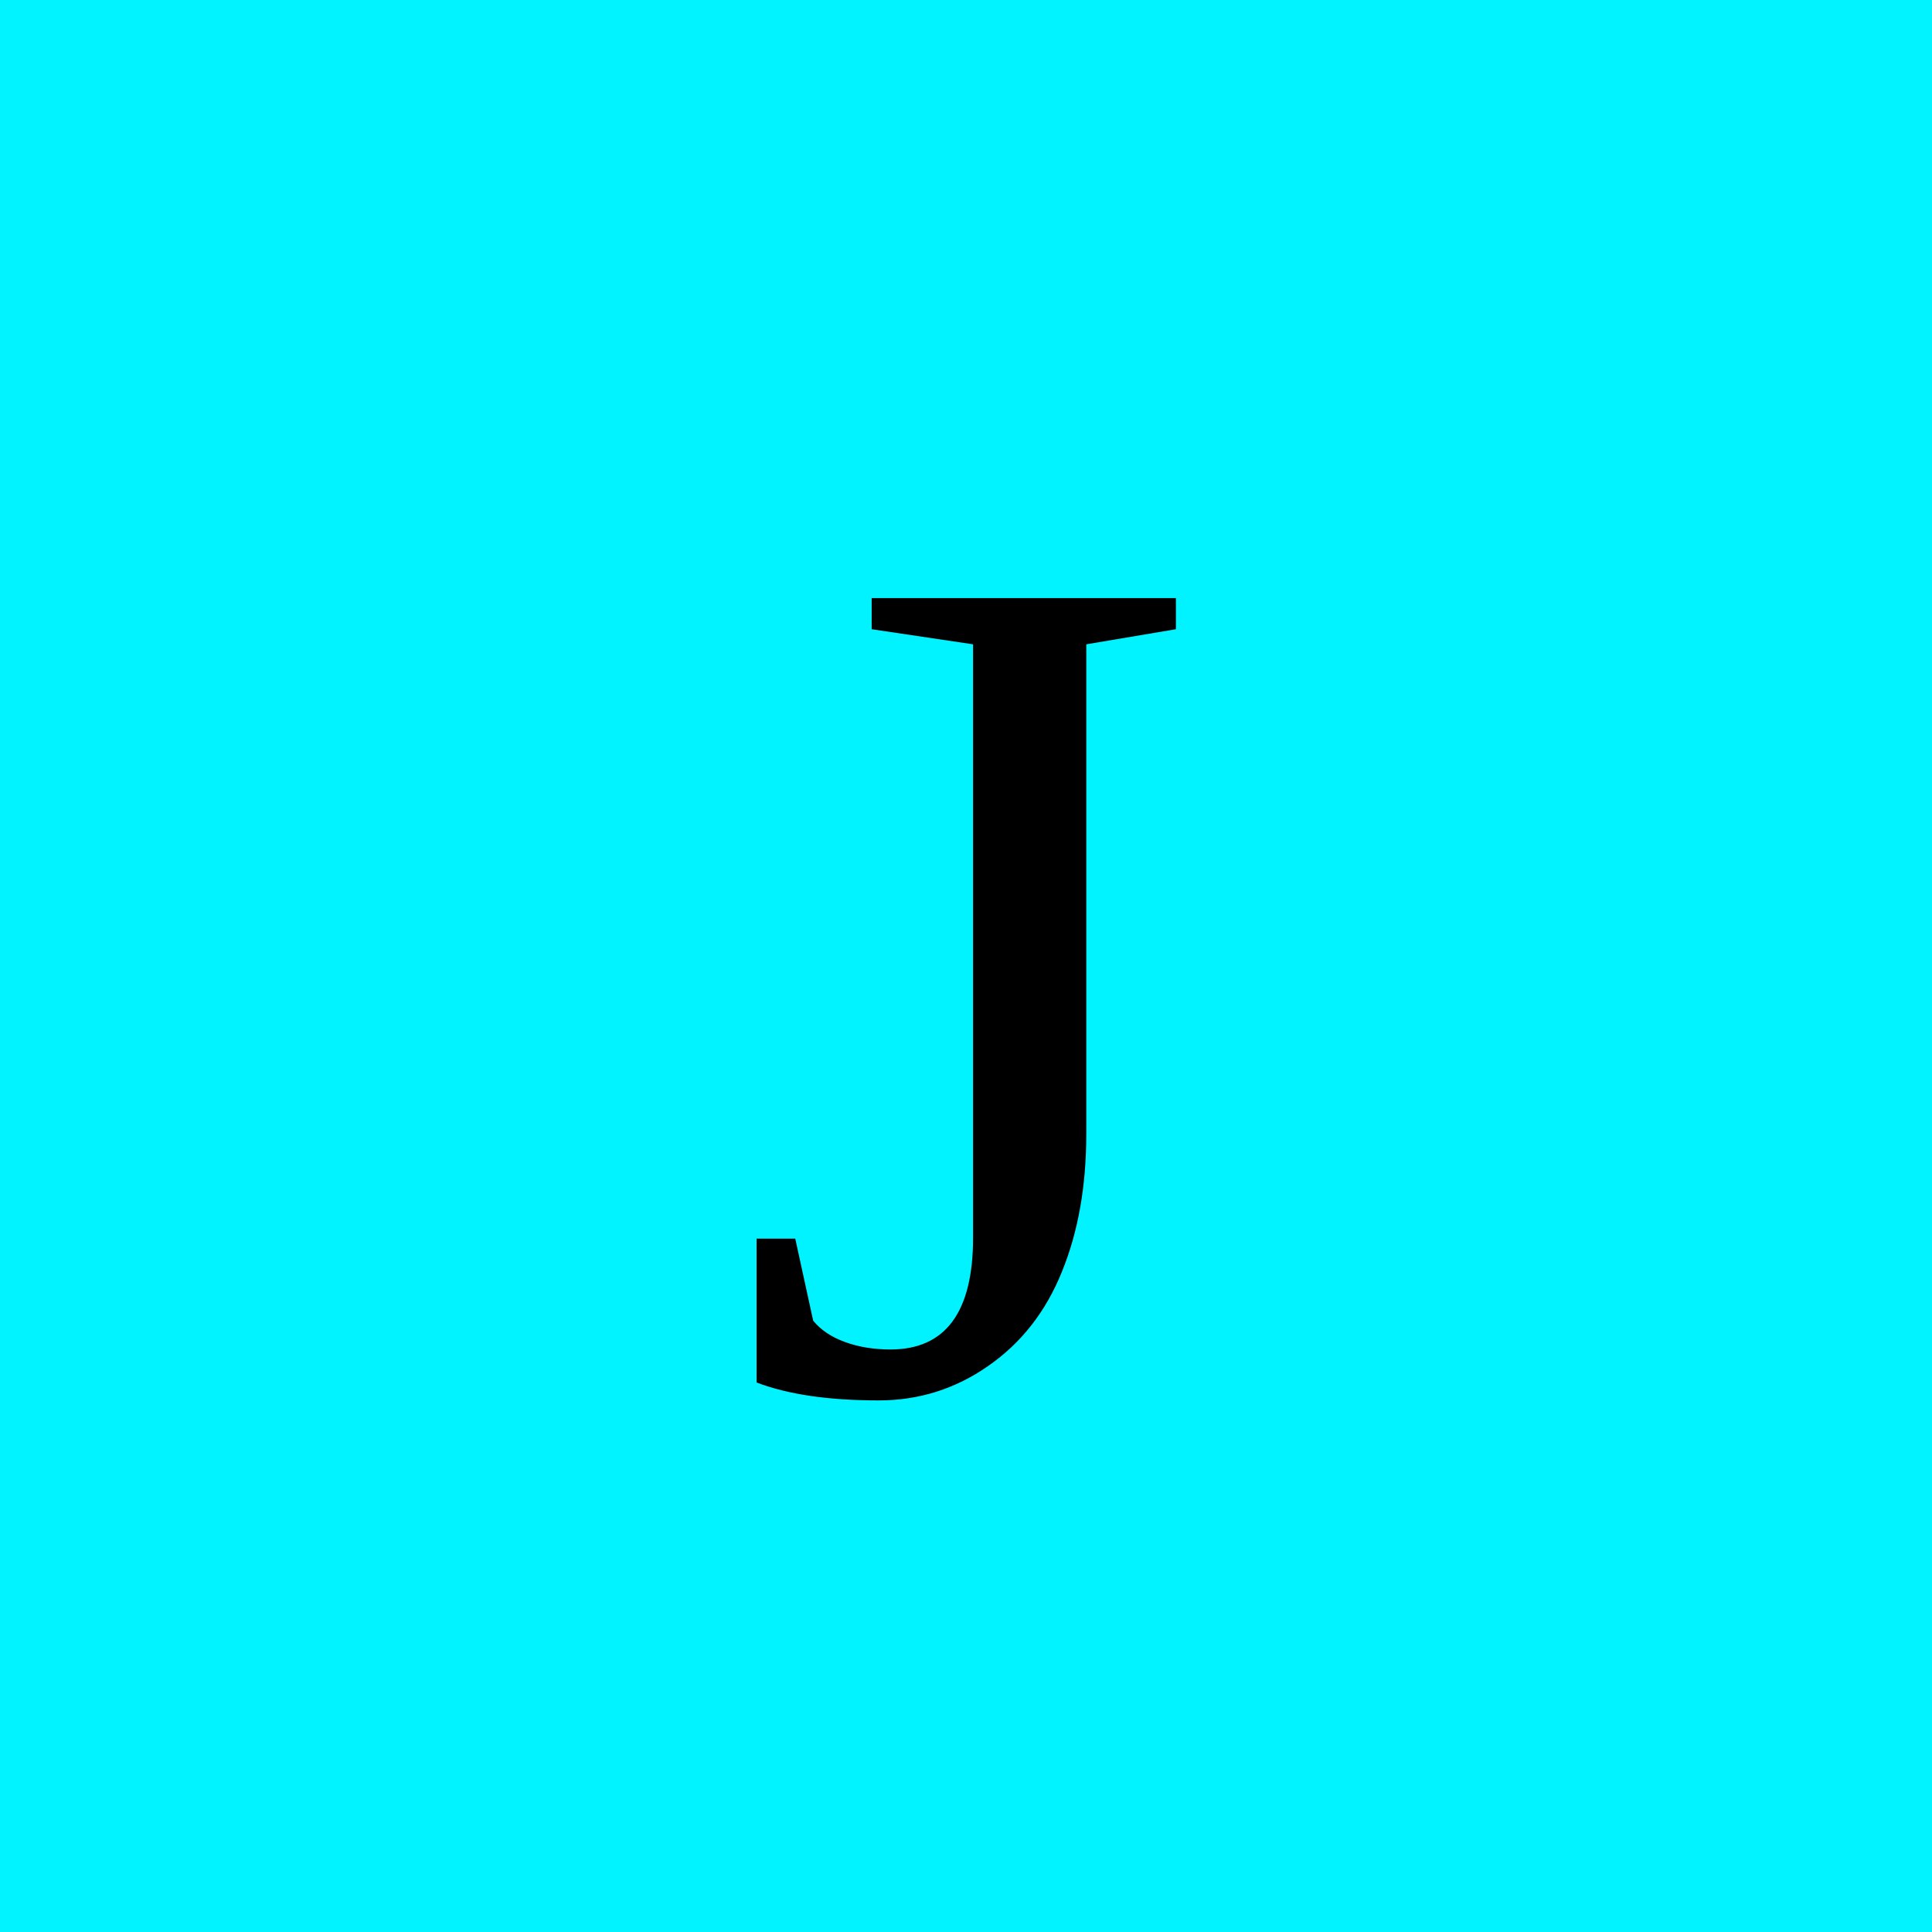
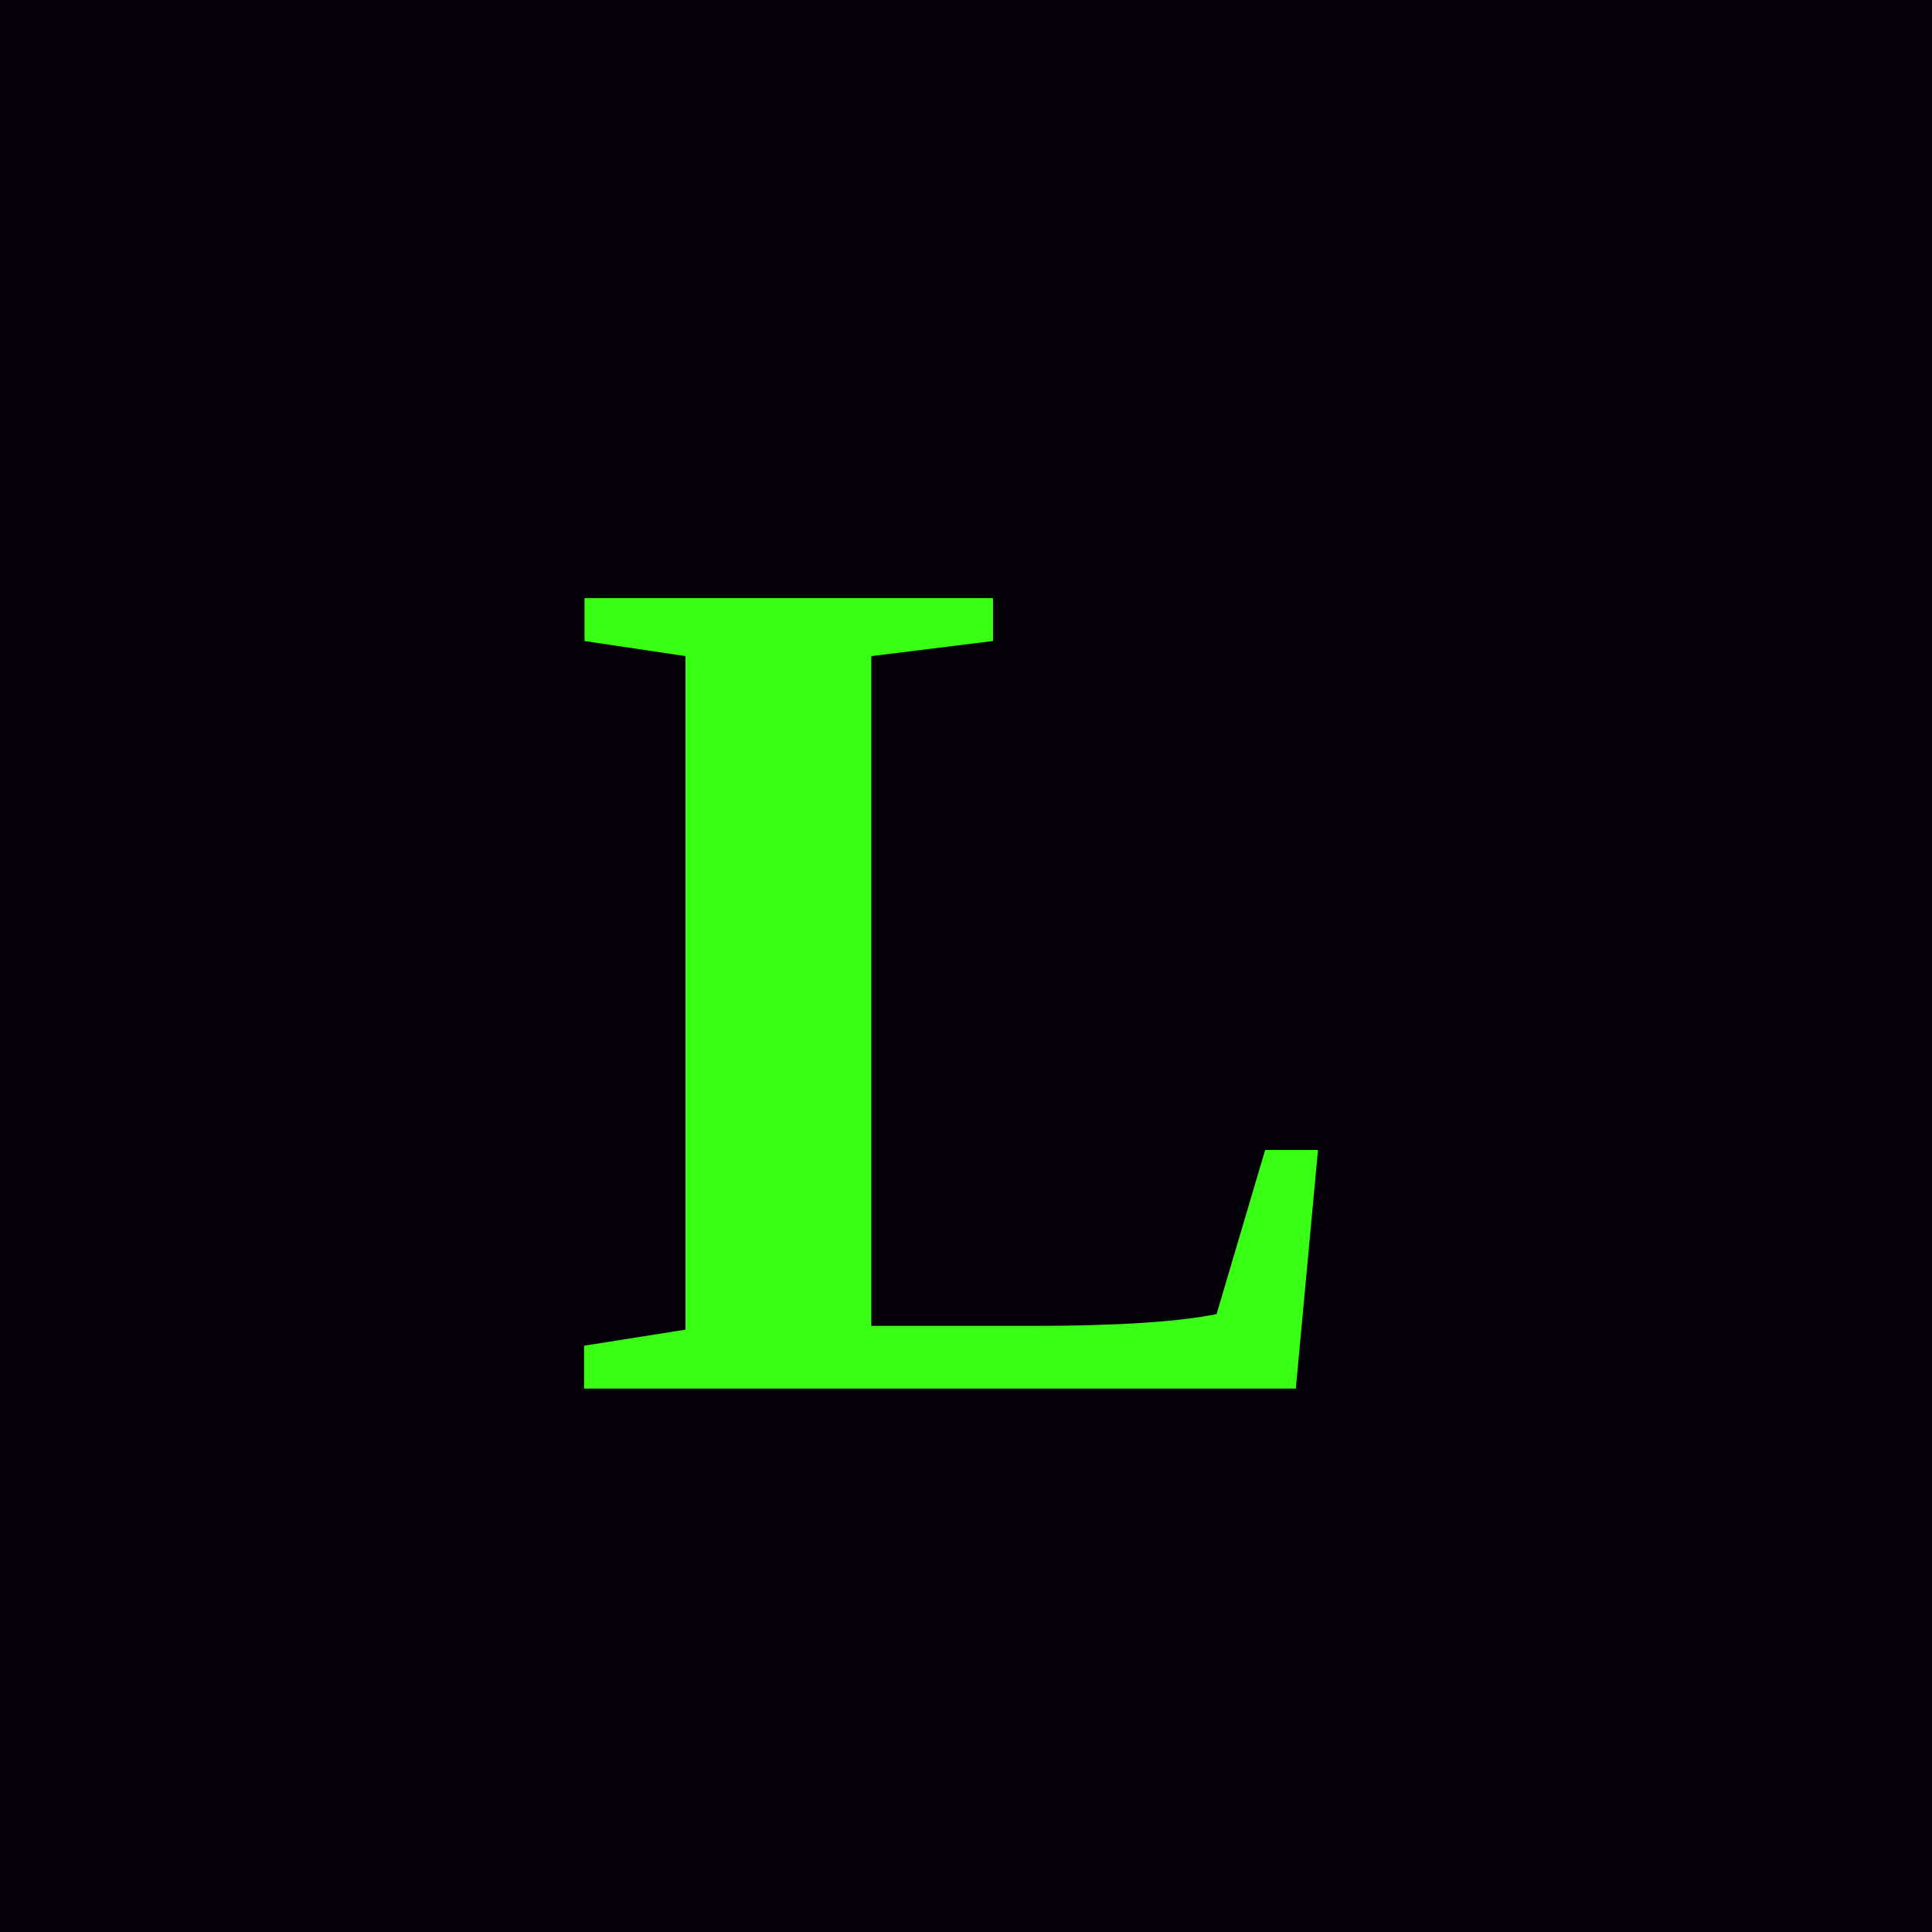
<svg xmlns="http://www.w3.org/2000/svg" width="64" height="64">
-   <rect width="100%" height="100%" fill="#00f3ff" />
-   <text x="50%" y="50%" font-size="40" text-anchor="middle" fill="#000" dy=".35em">J</text>
+   <rect width="100%" height="100%" fill="#030008" />
+   <text x="50%" y="50%" font-size="40" font-weight="bold" text-anchor="middle" fill="#39ff14" dy=".35em">L</text>
</svg>
